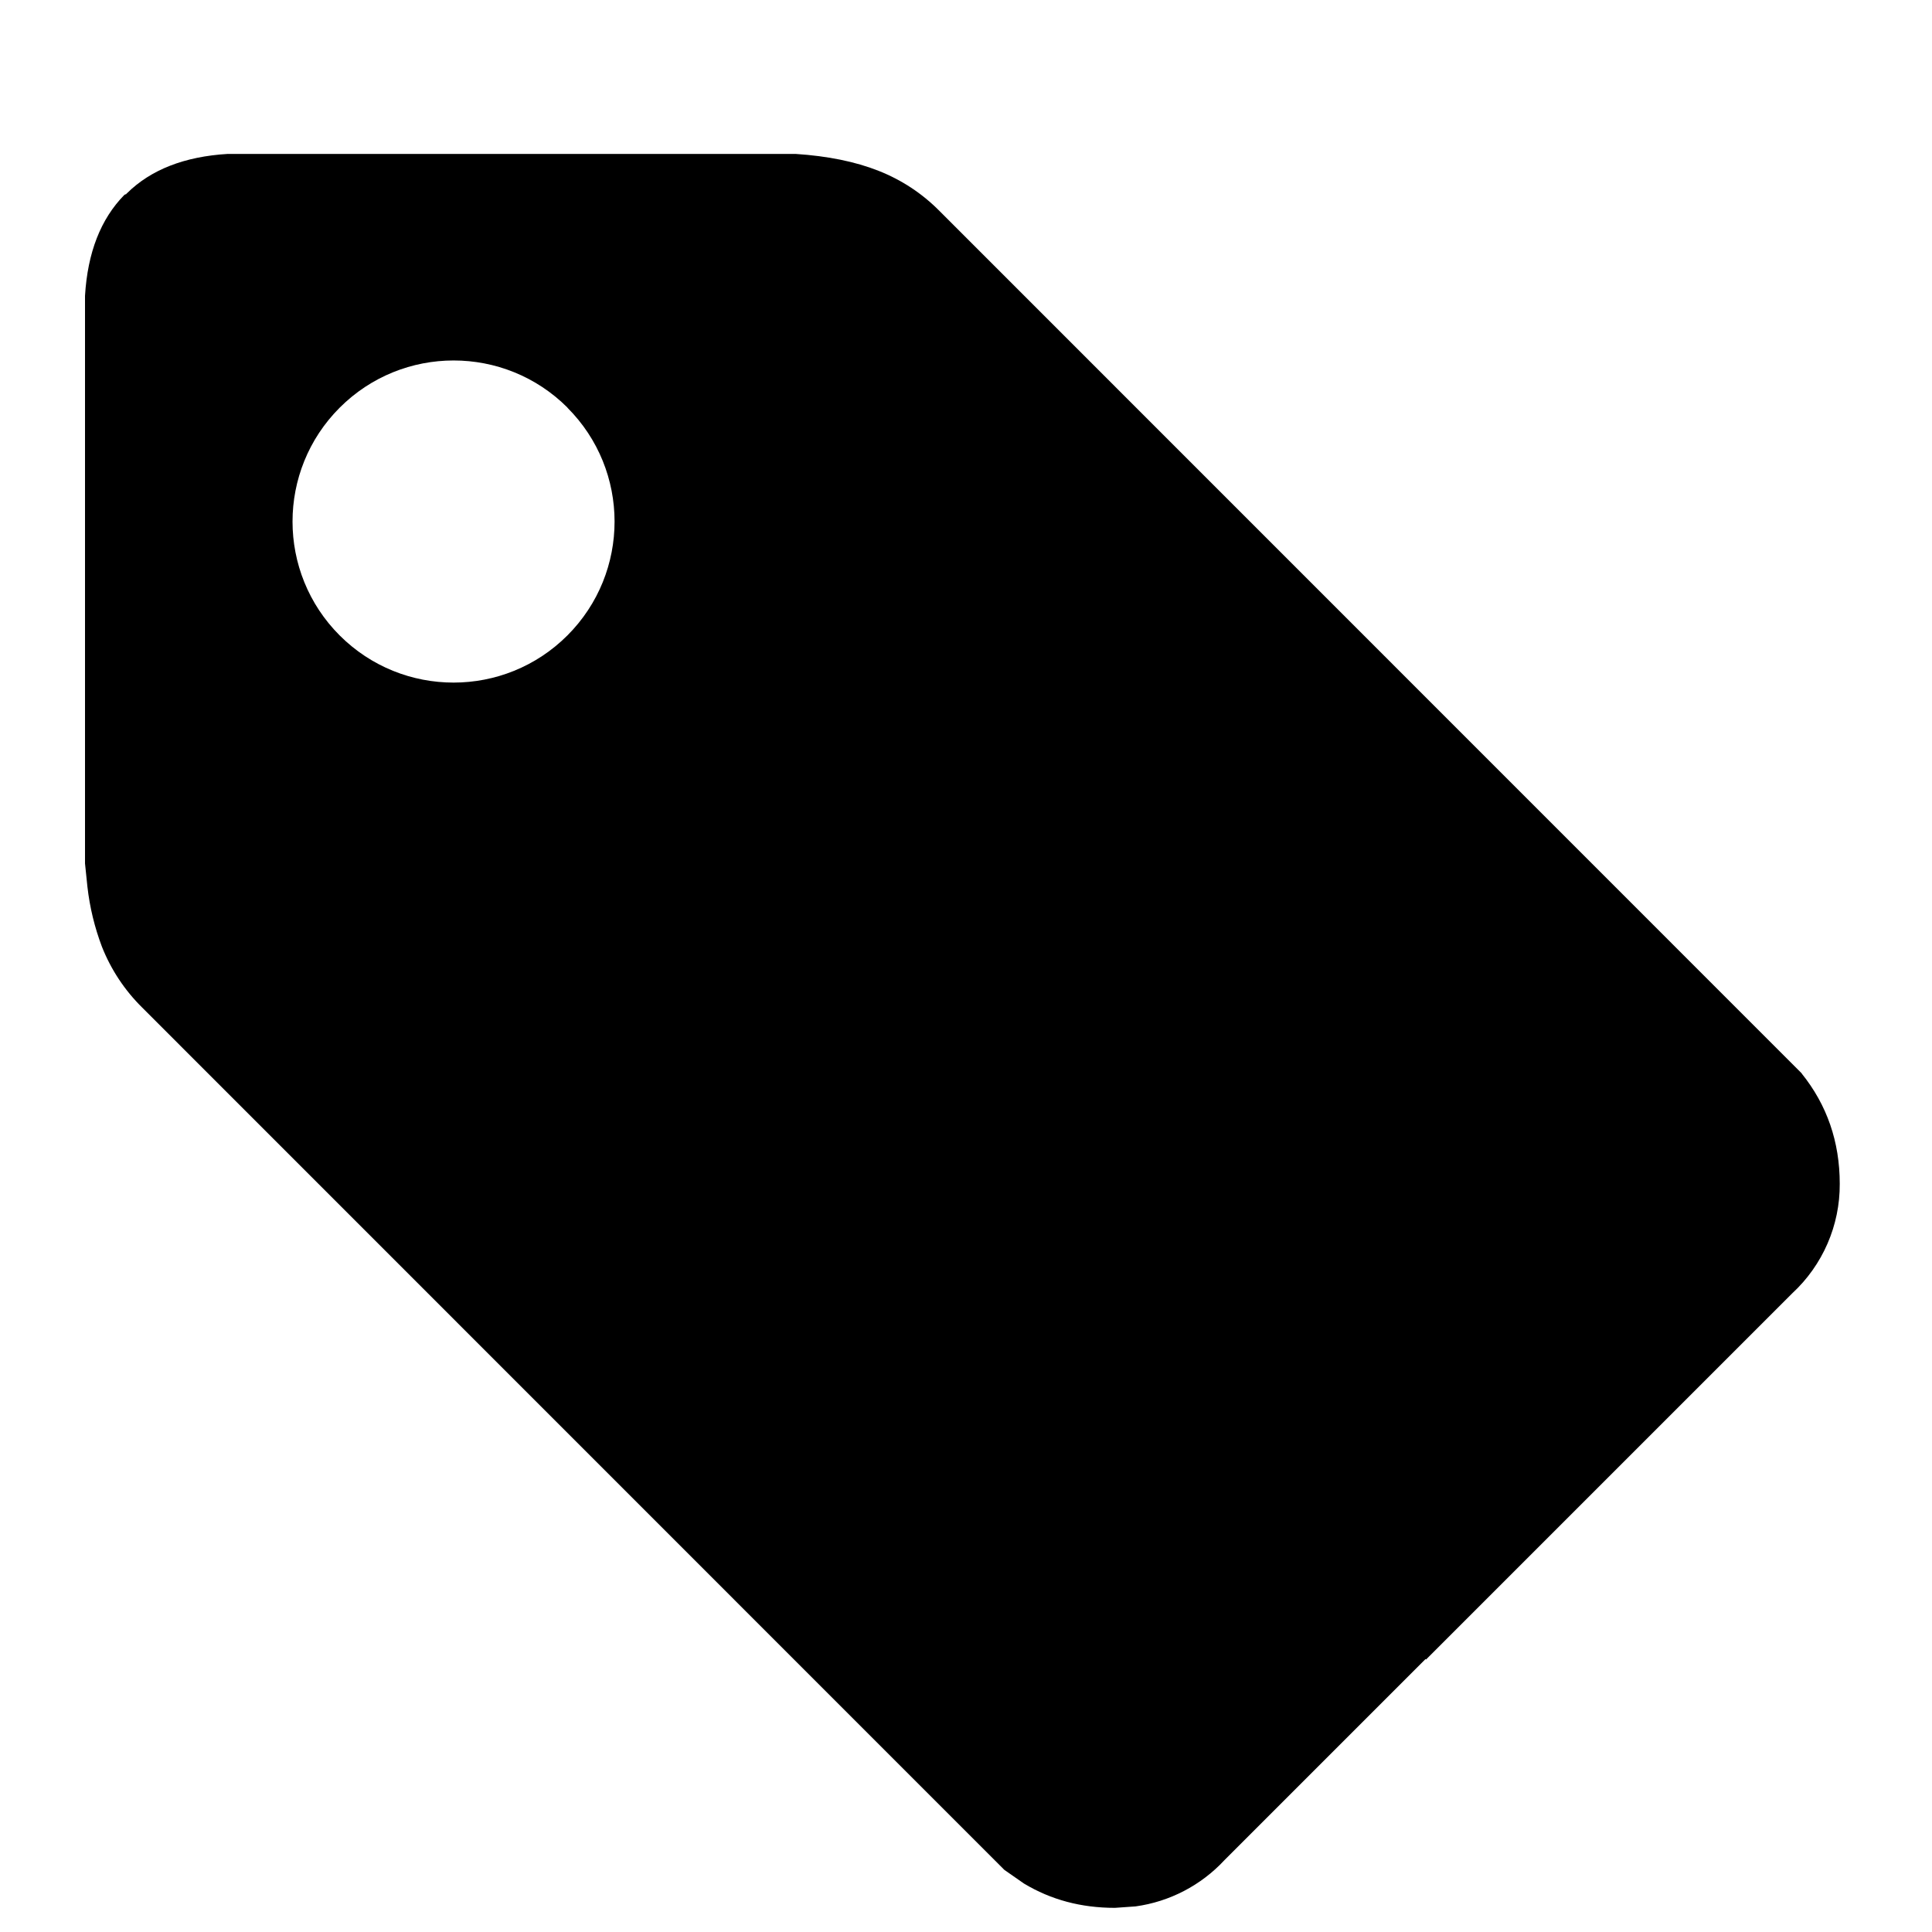
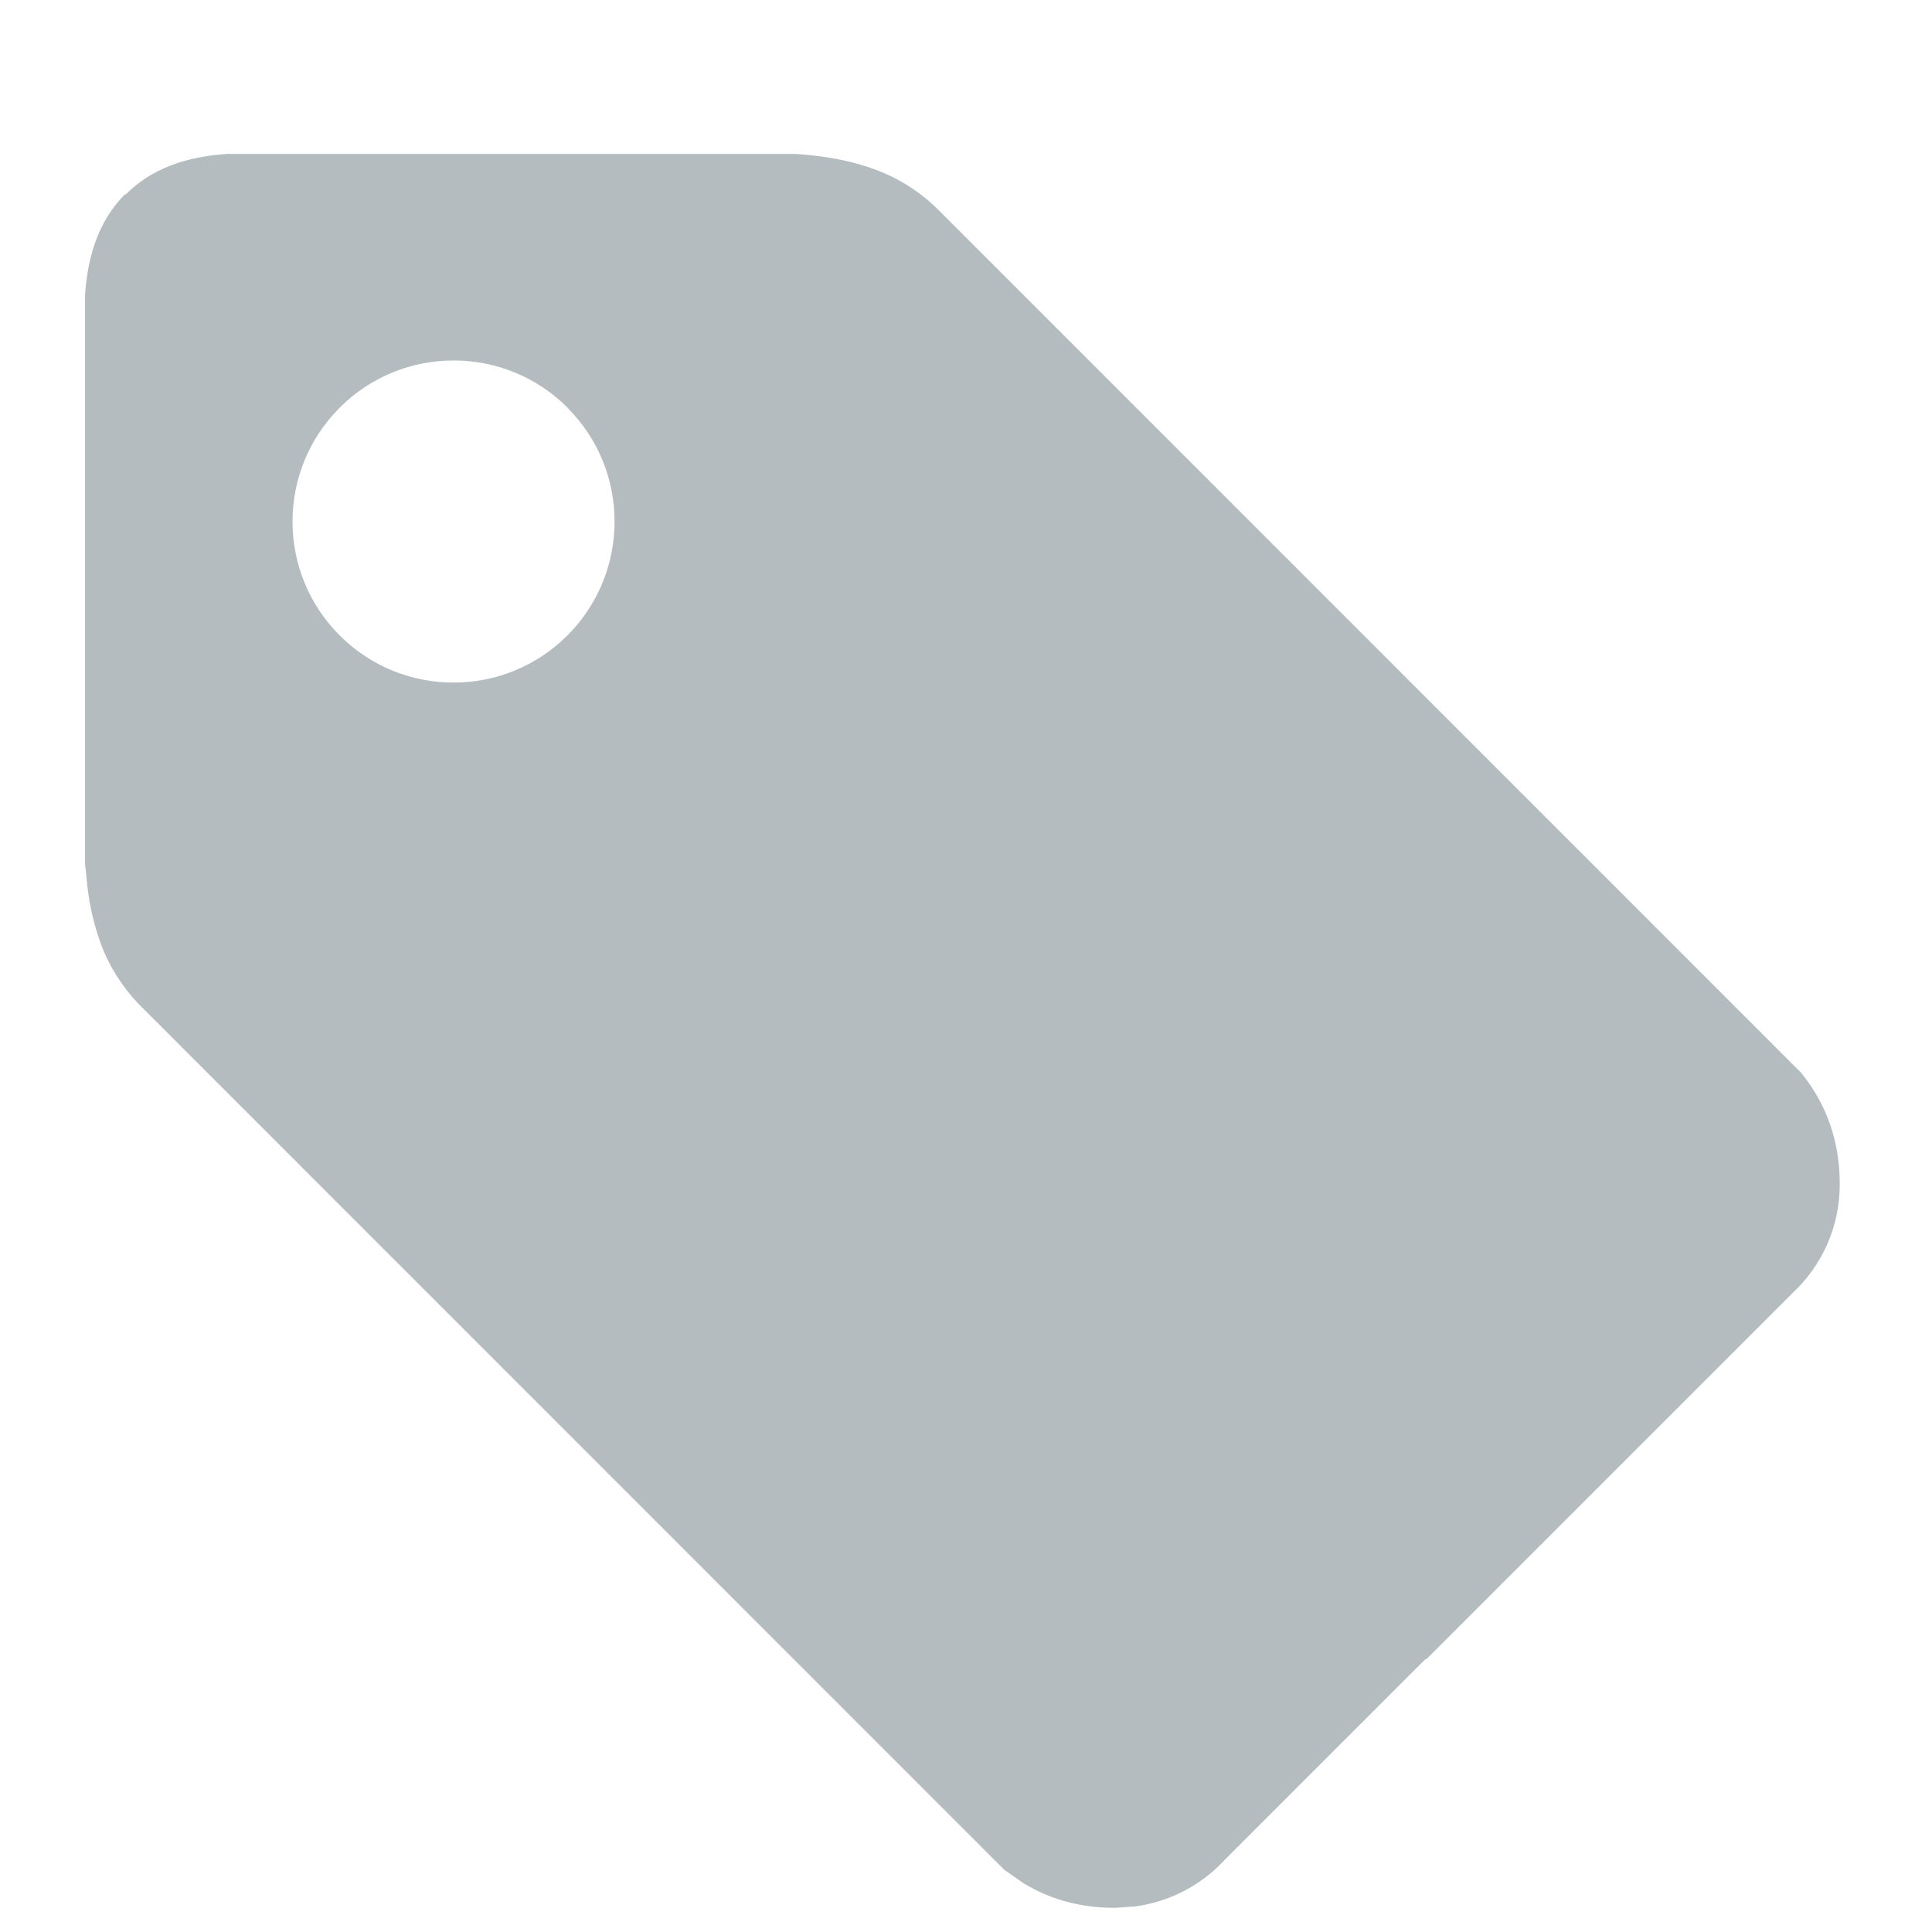
- <svg xmlns="http://www.w3.org/2000/svg" viewBox="0 0 12 12">
-   <path d="M11.19 6.667c.158.196.237.425.237.686a.919.919 0 0 1-.295.68l-2.275 2.275-.002-.004-1.25 1.25a.926.926 0 0 1-.552.287l-.128.009c-.21 0-.397-.05-.565-.151l-.122-.085L.883 6.258a1.097 1.097 0 0 1-.25-.378 1.541 1.541 0 0 1-.09-.372l-.015-.145V1.838c.016-.27.098-.478.244-.627a.02.02 0 0 1 .012-.005c0-.002.003-.004.005-.006.148-.146.357-.228.626-.244h3.526c.2.013.372.048.516.105.144.057.27.14.379.25l5.355 5.356zM3.525 2.532A1 1 0 1 0 2.11 3.947a1 1 0 0 0 1.414-1.415z" fill-rule="evenodd" />
+ <svg xmlns="http://www.w3.org/2000/svg" width="12" height="12">
+   <path d="M11.19 6.667c.158.196.237.425.237.686a.919.919 0 0 1-.295.68l-2.275 2.275-.002-.004-1.25 1.25a.926.926 0 0 1-.552.287l-.128.009c-.21 0-.397-.05-.565-.151l-.122-.085L.883 6.258a1.097 1.097 0 0 1-.25-.378 1.541 1.541 0 0 1-.09-.372l-.015-.145V1.838c.016-.27.098-.478.244-.627a.02.02 0 0 1 .012-.005c0-.002.003-.004.005-.006.148-.146.357-.228.626-.244h3.526c.2.013.372.048.516.105.144.057.27.14.379.25l5.355 5.356zM3.525 2.532A1 1 0 1 0 2.11 3.947a1 1 0 0 0 1.414-1.415z" fill="#B5BCC0" fill-rule="evenodd" />
</svg>
